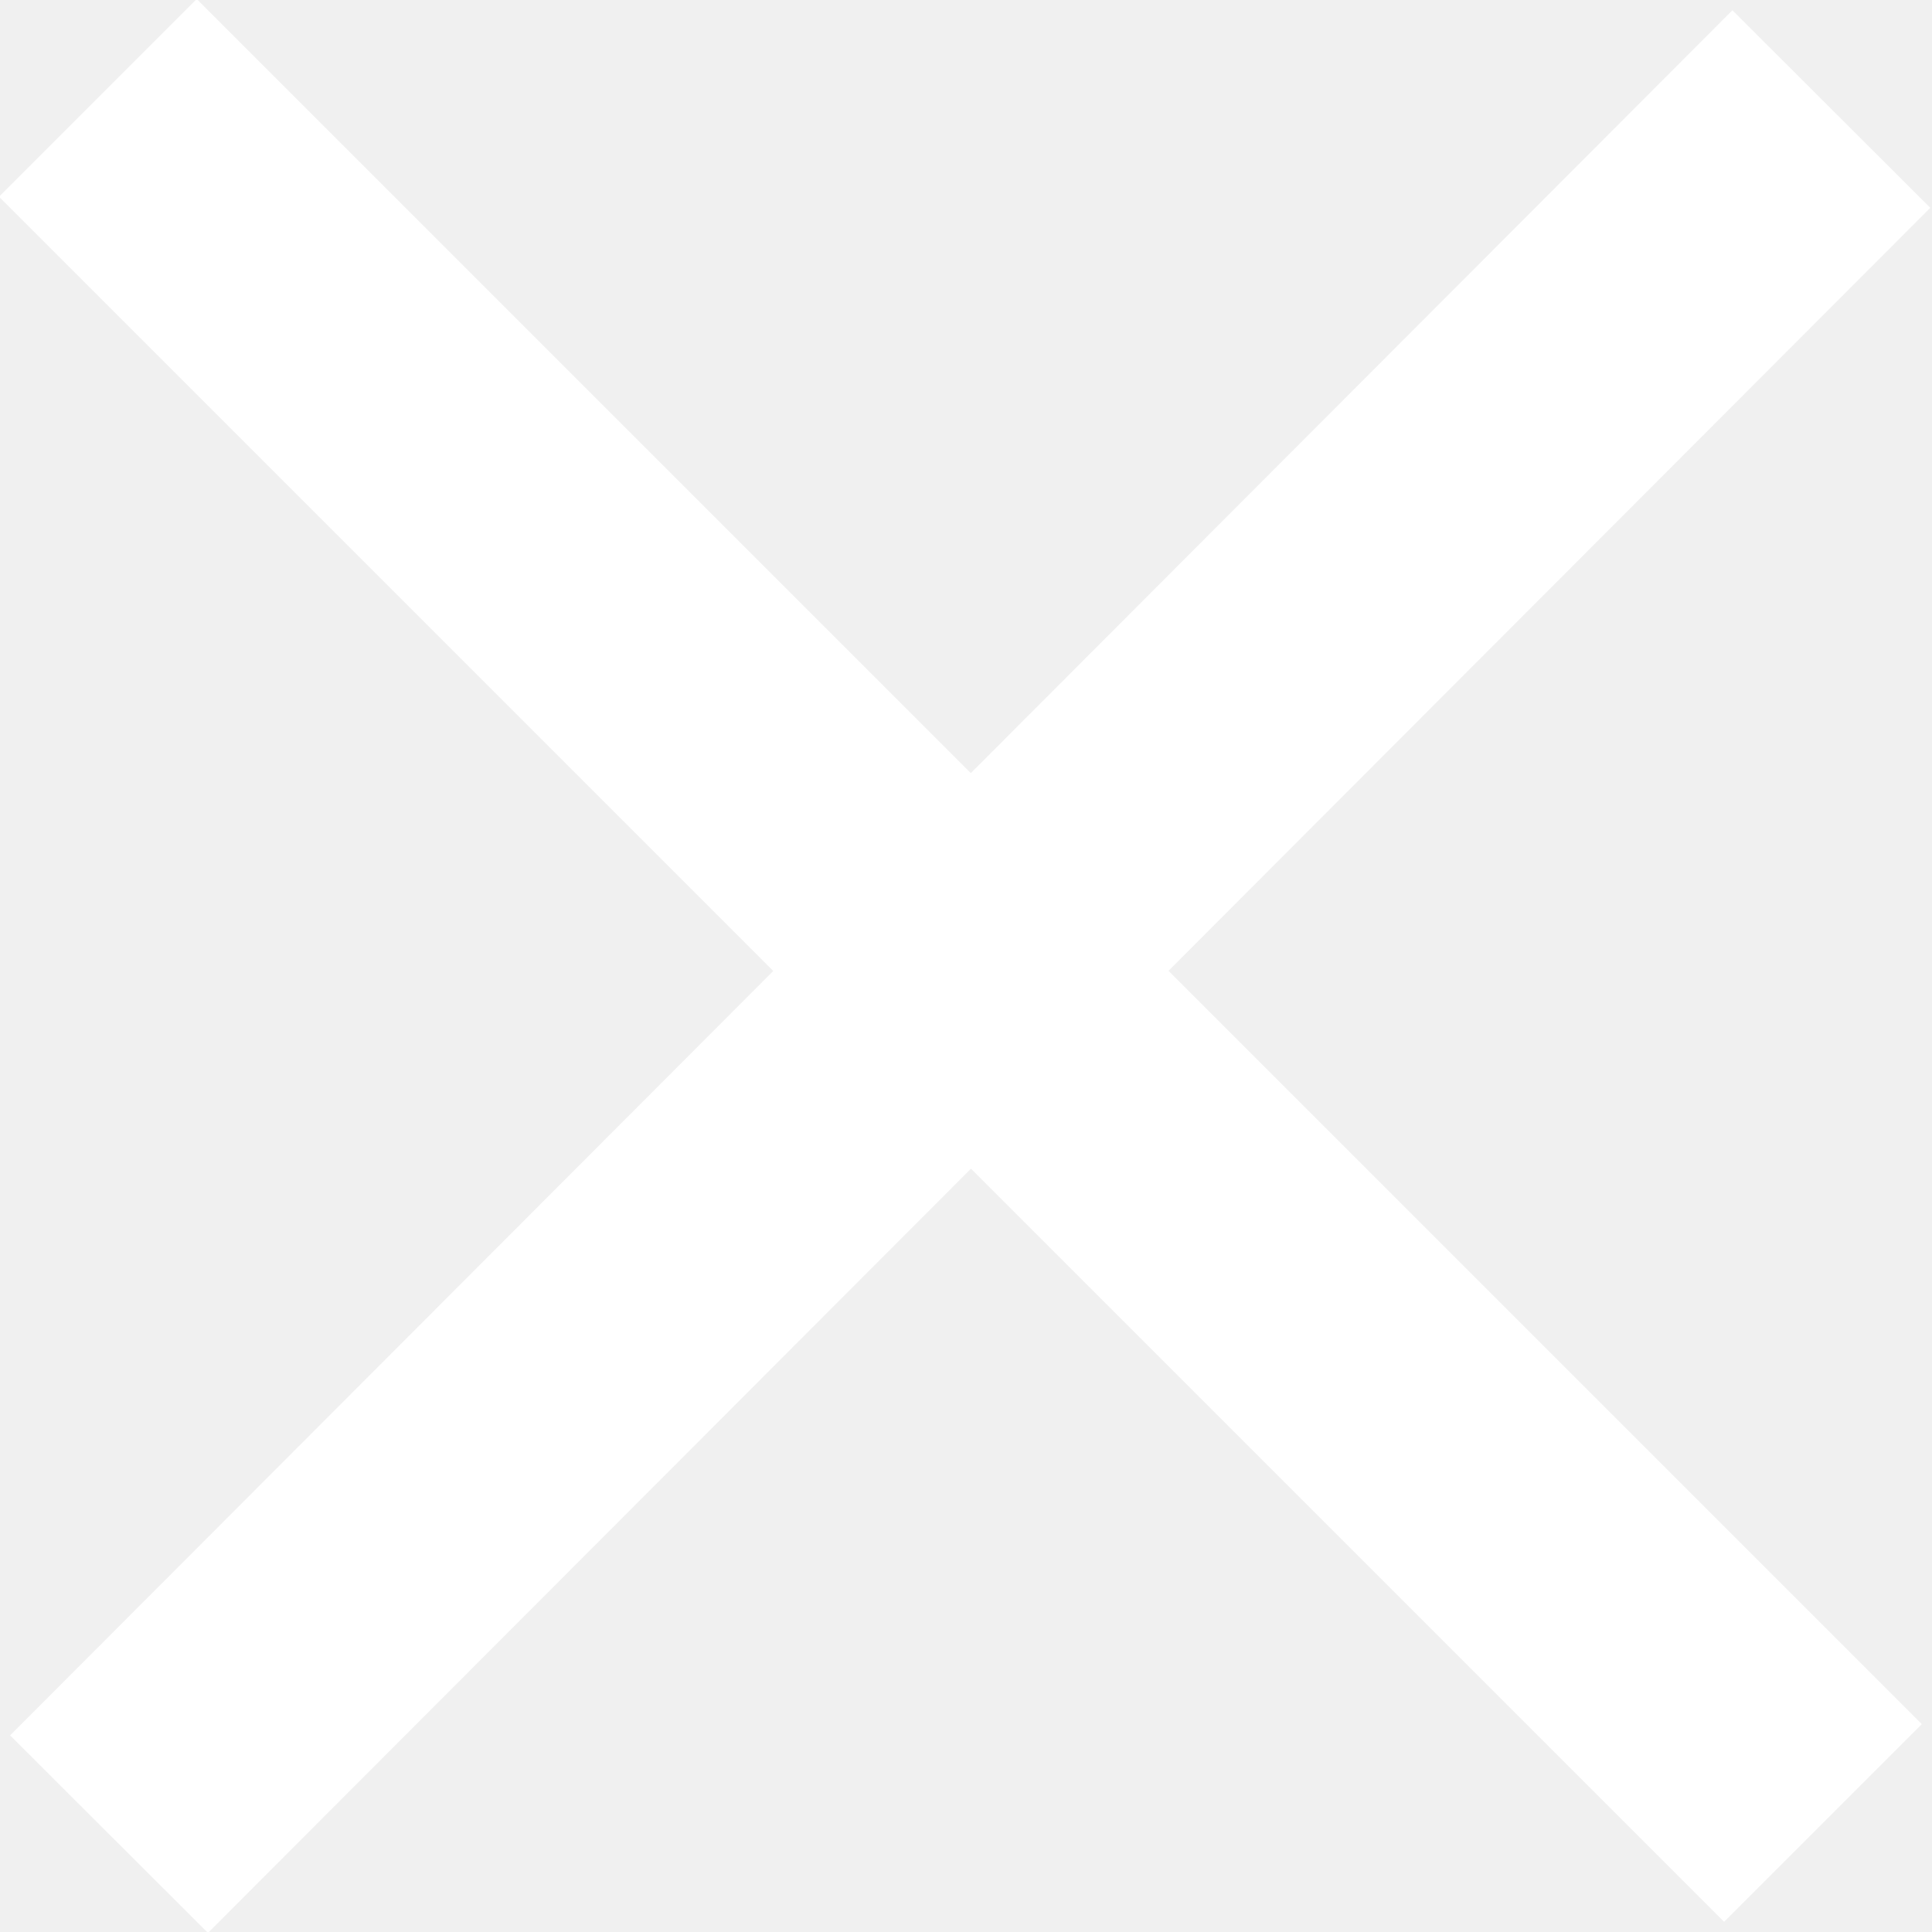
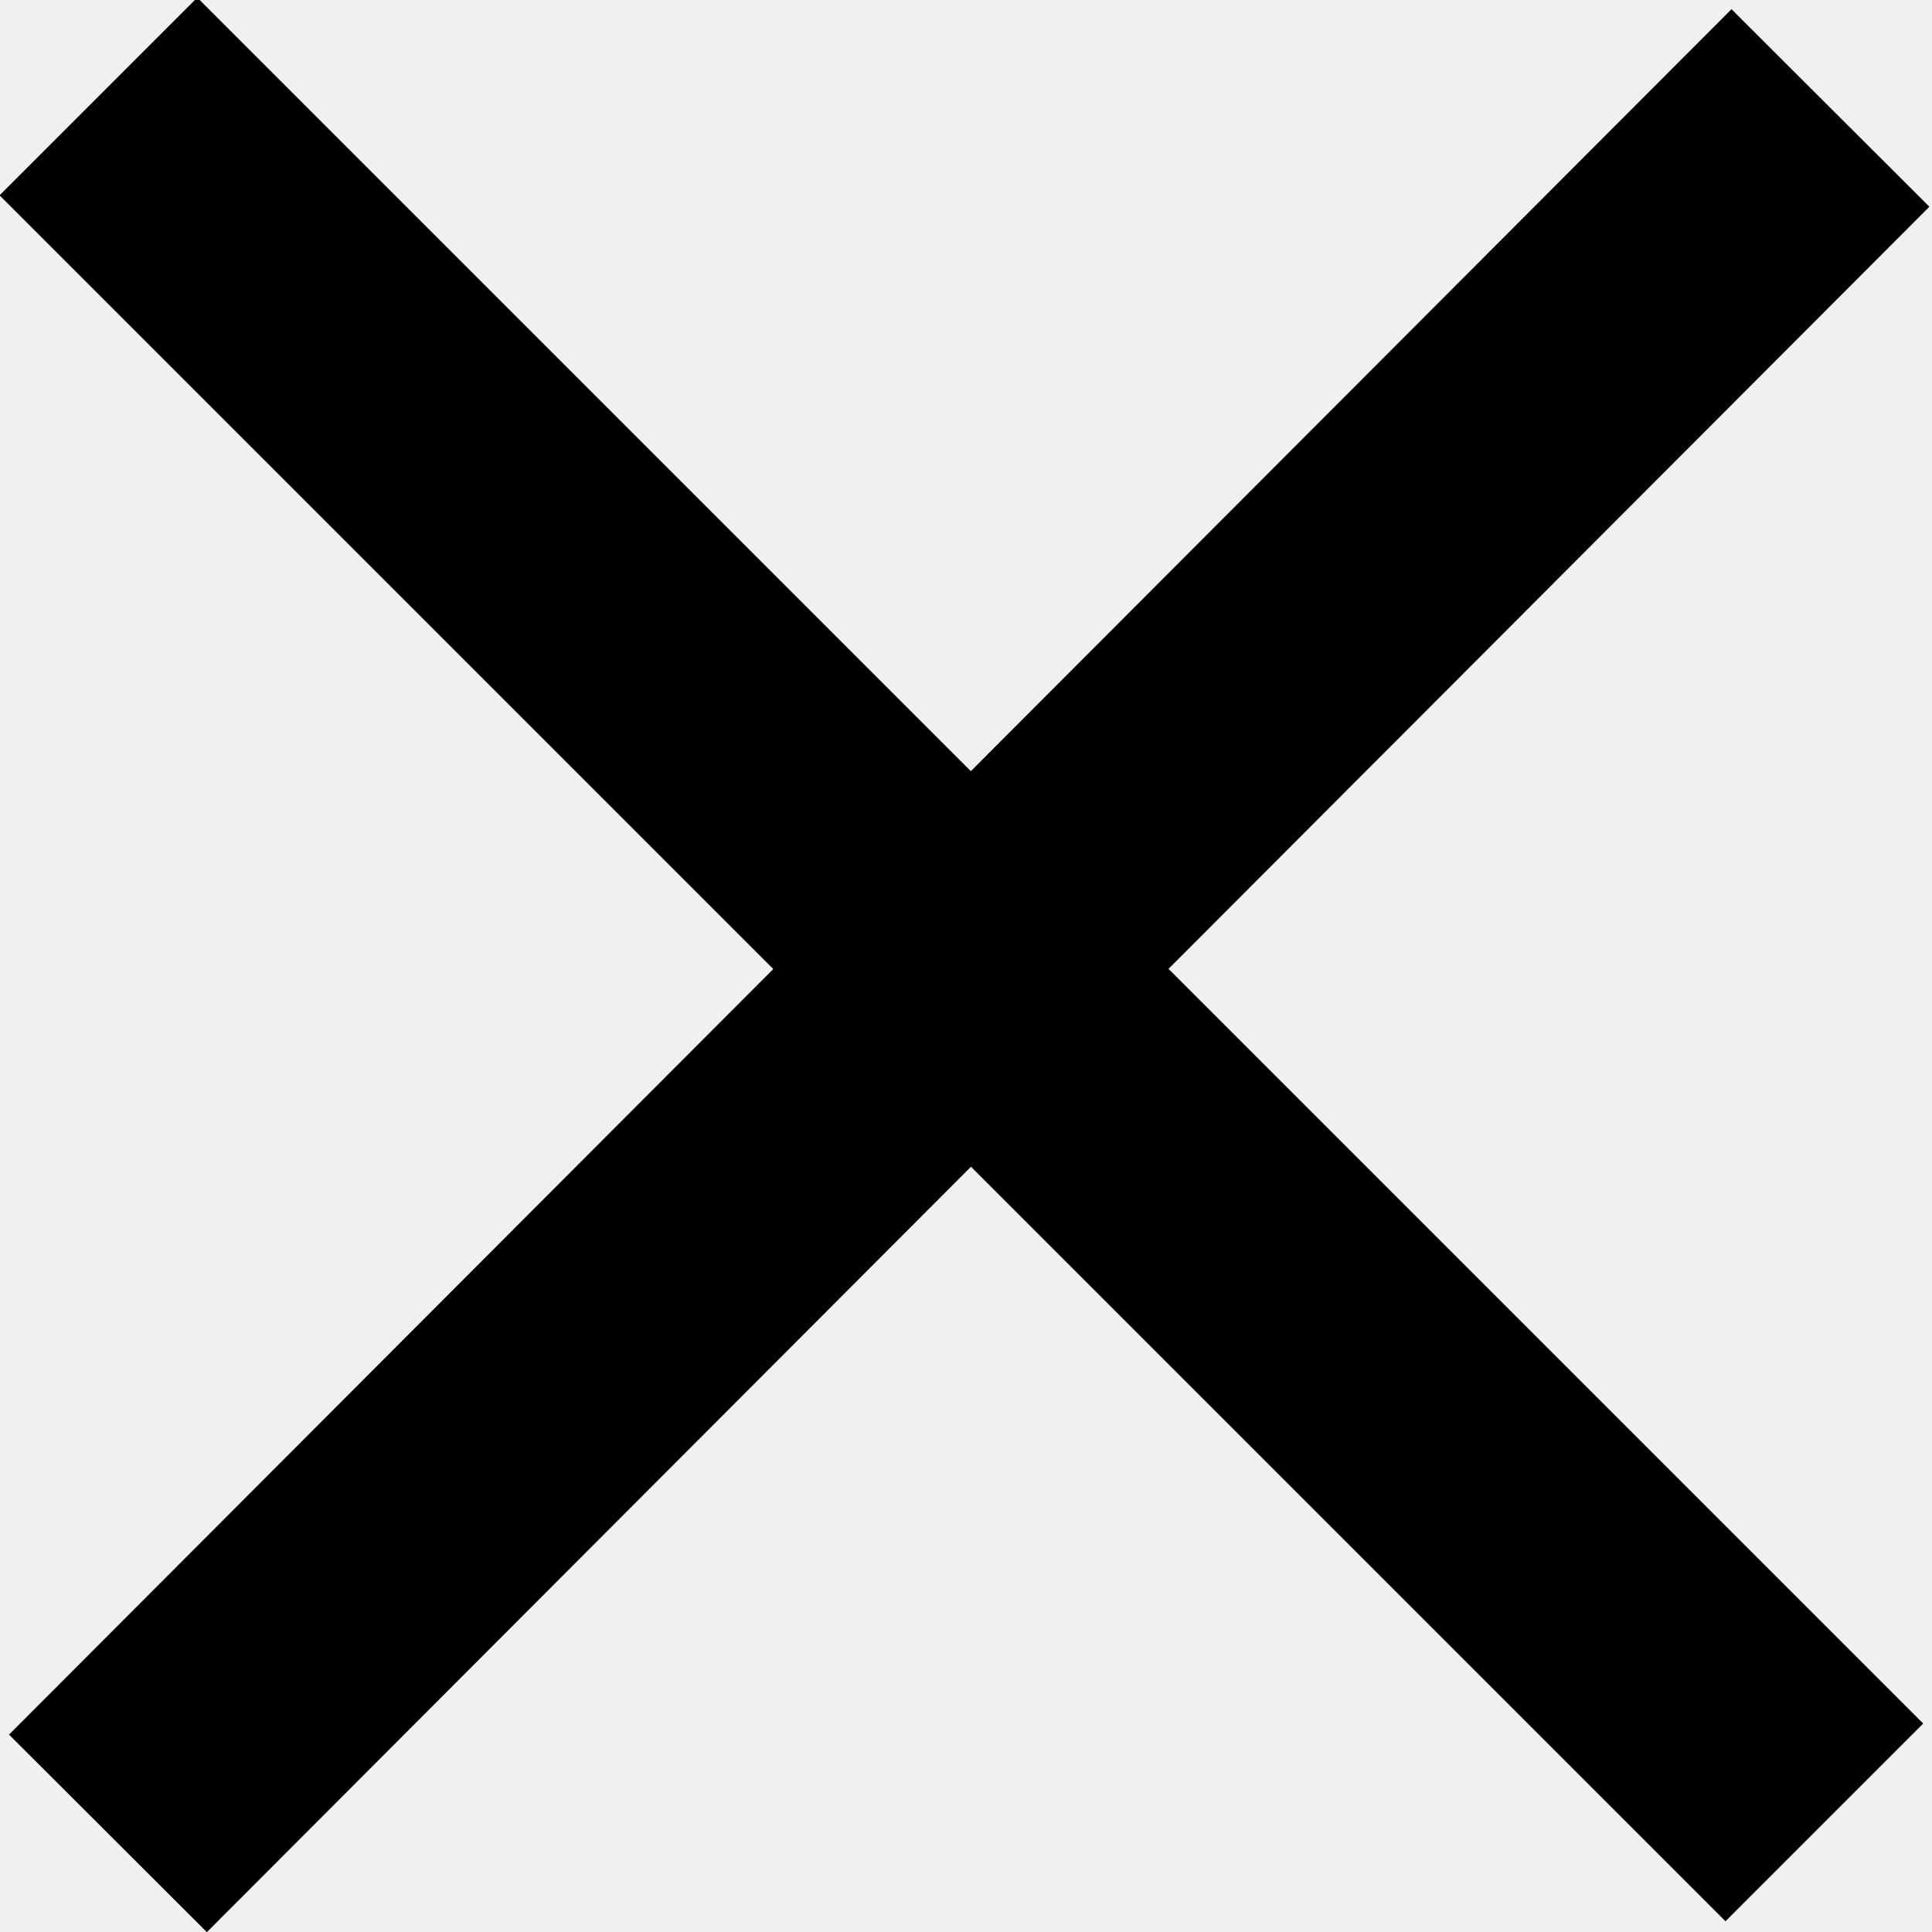
- <svg xmlns="http://www.w3.org/2000/svg" enable-background="new 0 0 69.1 69.1" viewBox="0 0 69.1 69.1">
-   <g fill="none" stroke="#fff" stroke-miterlimit="10" stroke-width="10">
-     <path d="m65.5 3.9-61.6 61.7" />
-     <path d="m3.5 3.5 61.7 61.7" />
+ <svg xmlns="http://www.w3.org/2000/svg" fill="currentColor" viewBox="0 0 69.1 69.1">
+   <g>
+     <path d="m-8.9 29.7h87.2v10h-87.2z" transform="matrix(.7065 -.7077 .7077 .7065 -14.4084 34.7586)" />
+     <path d="m29.4-9.3h10v87.3h-10z" transform="matrix(.7071 -.7071 .7071 .7071 -14.2283 34.3505)" />
  </g>
</svg>
